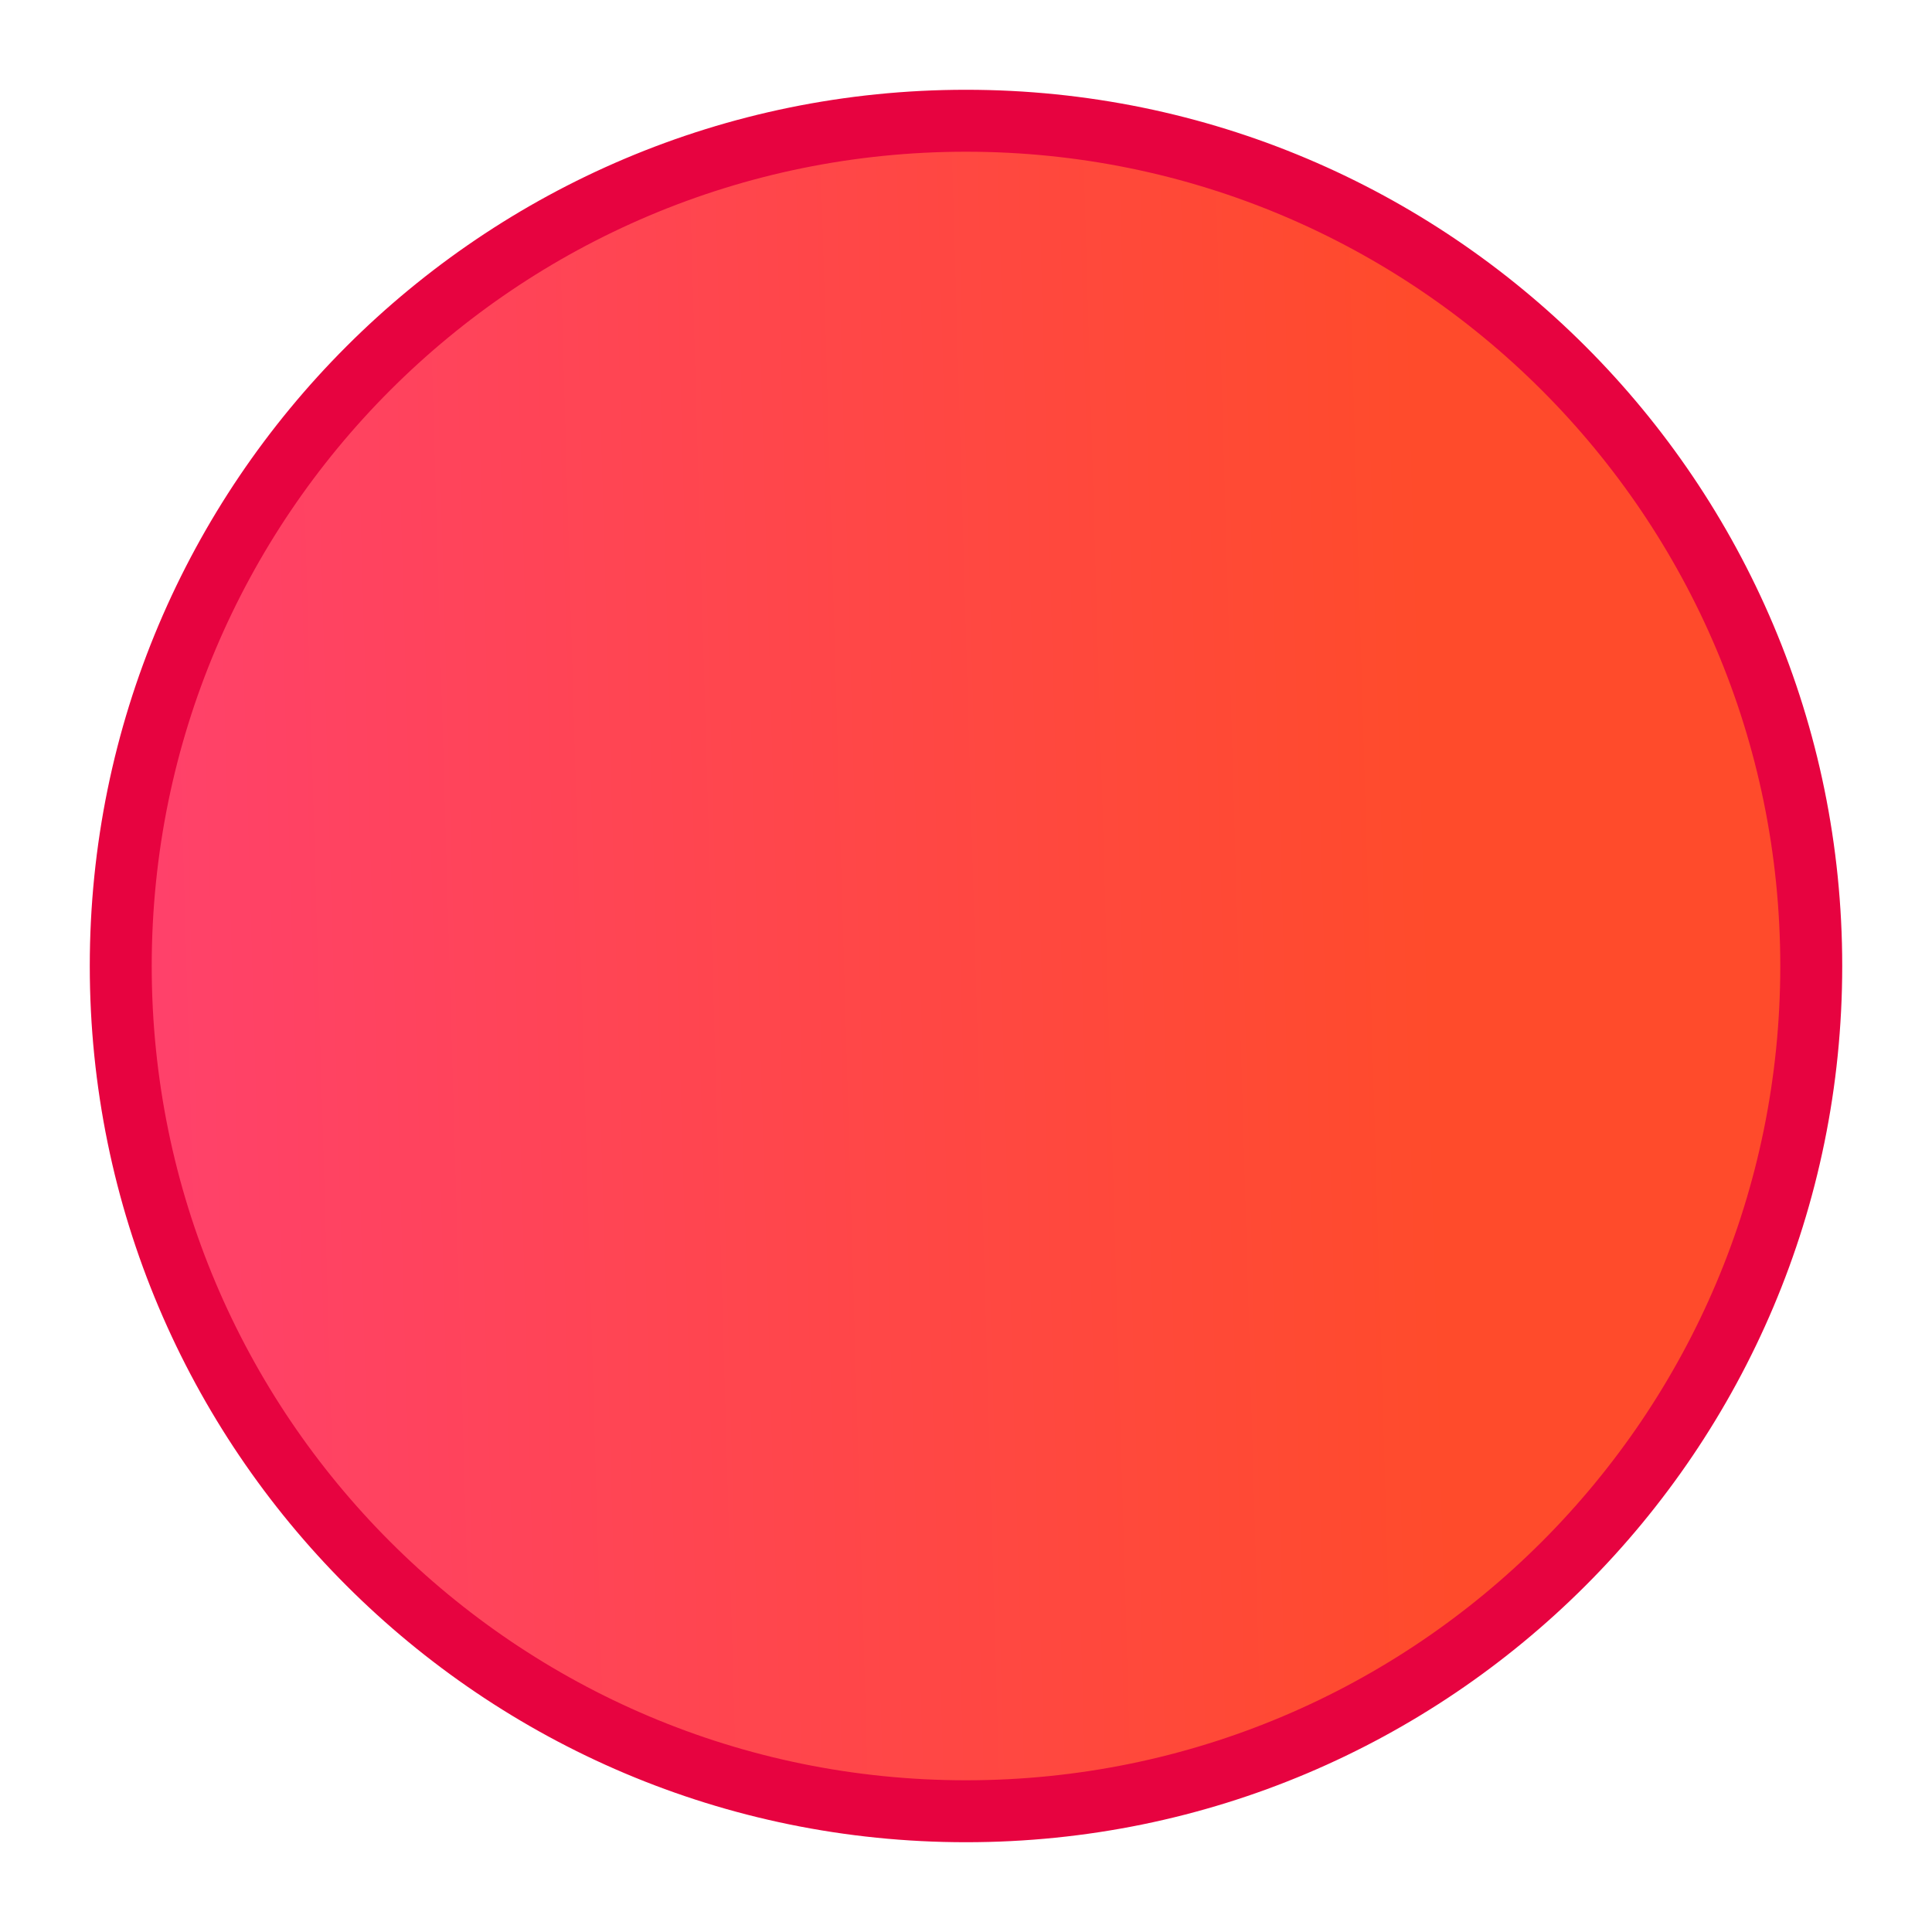
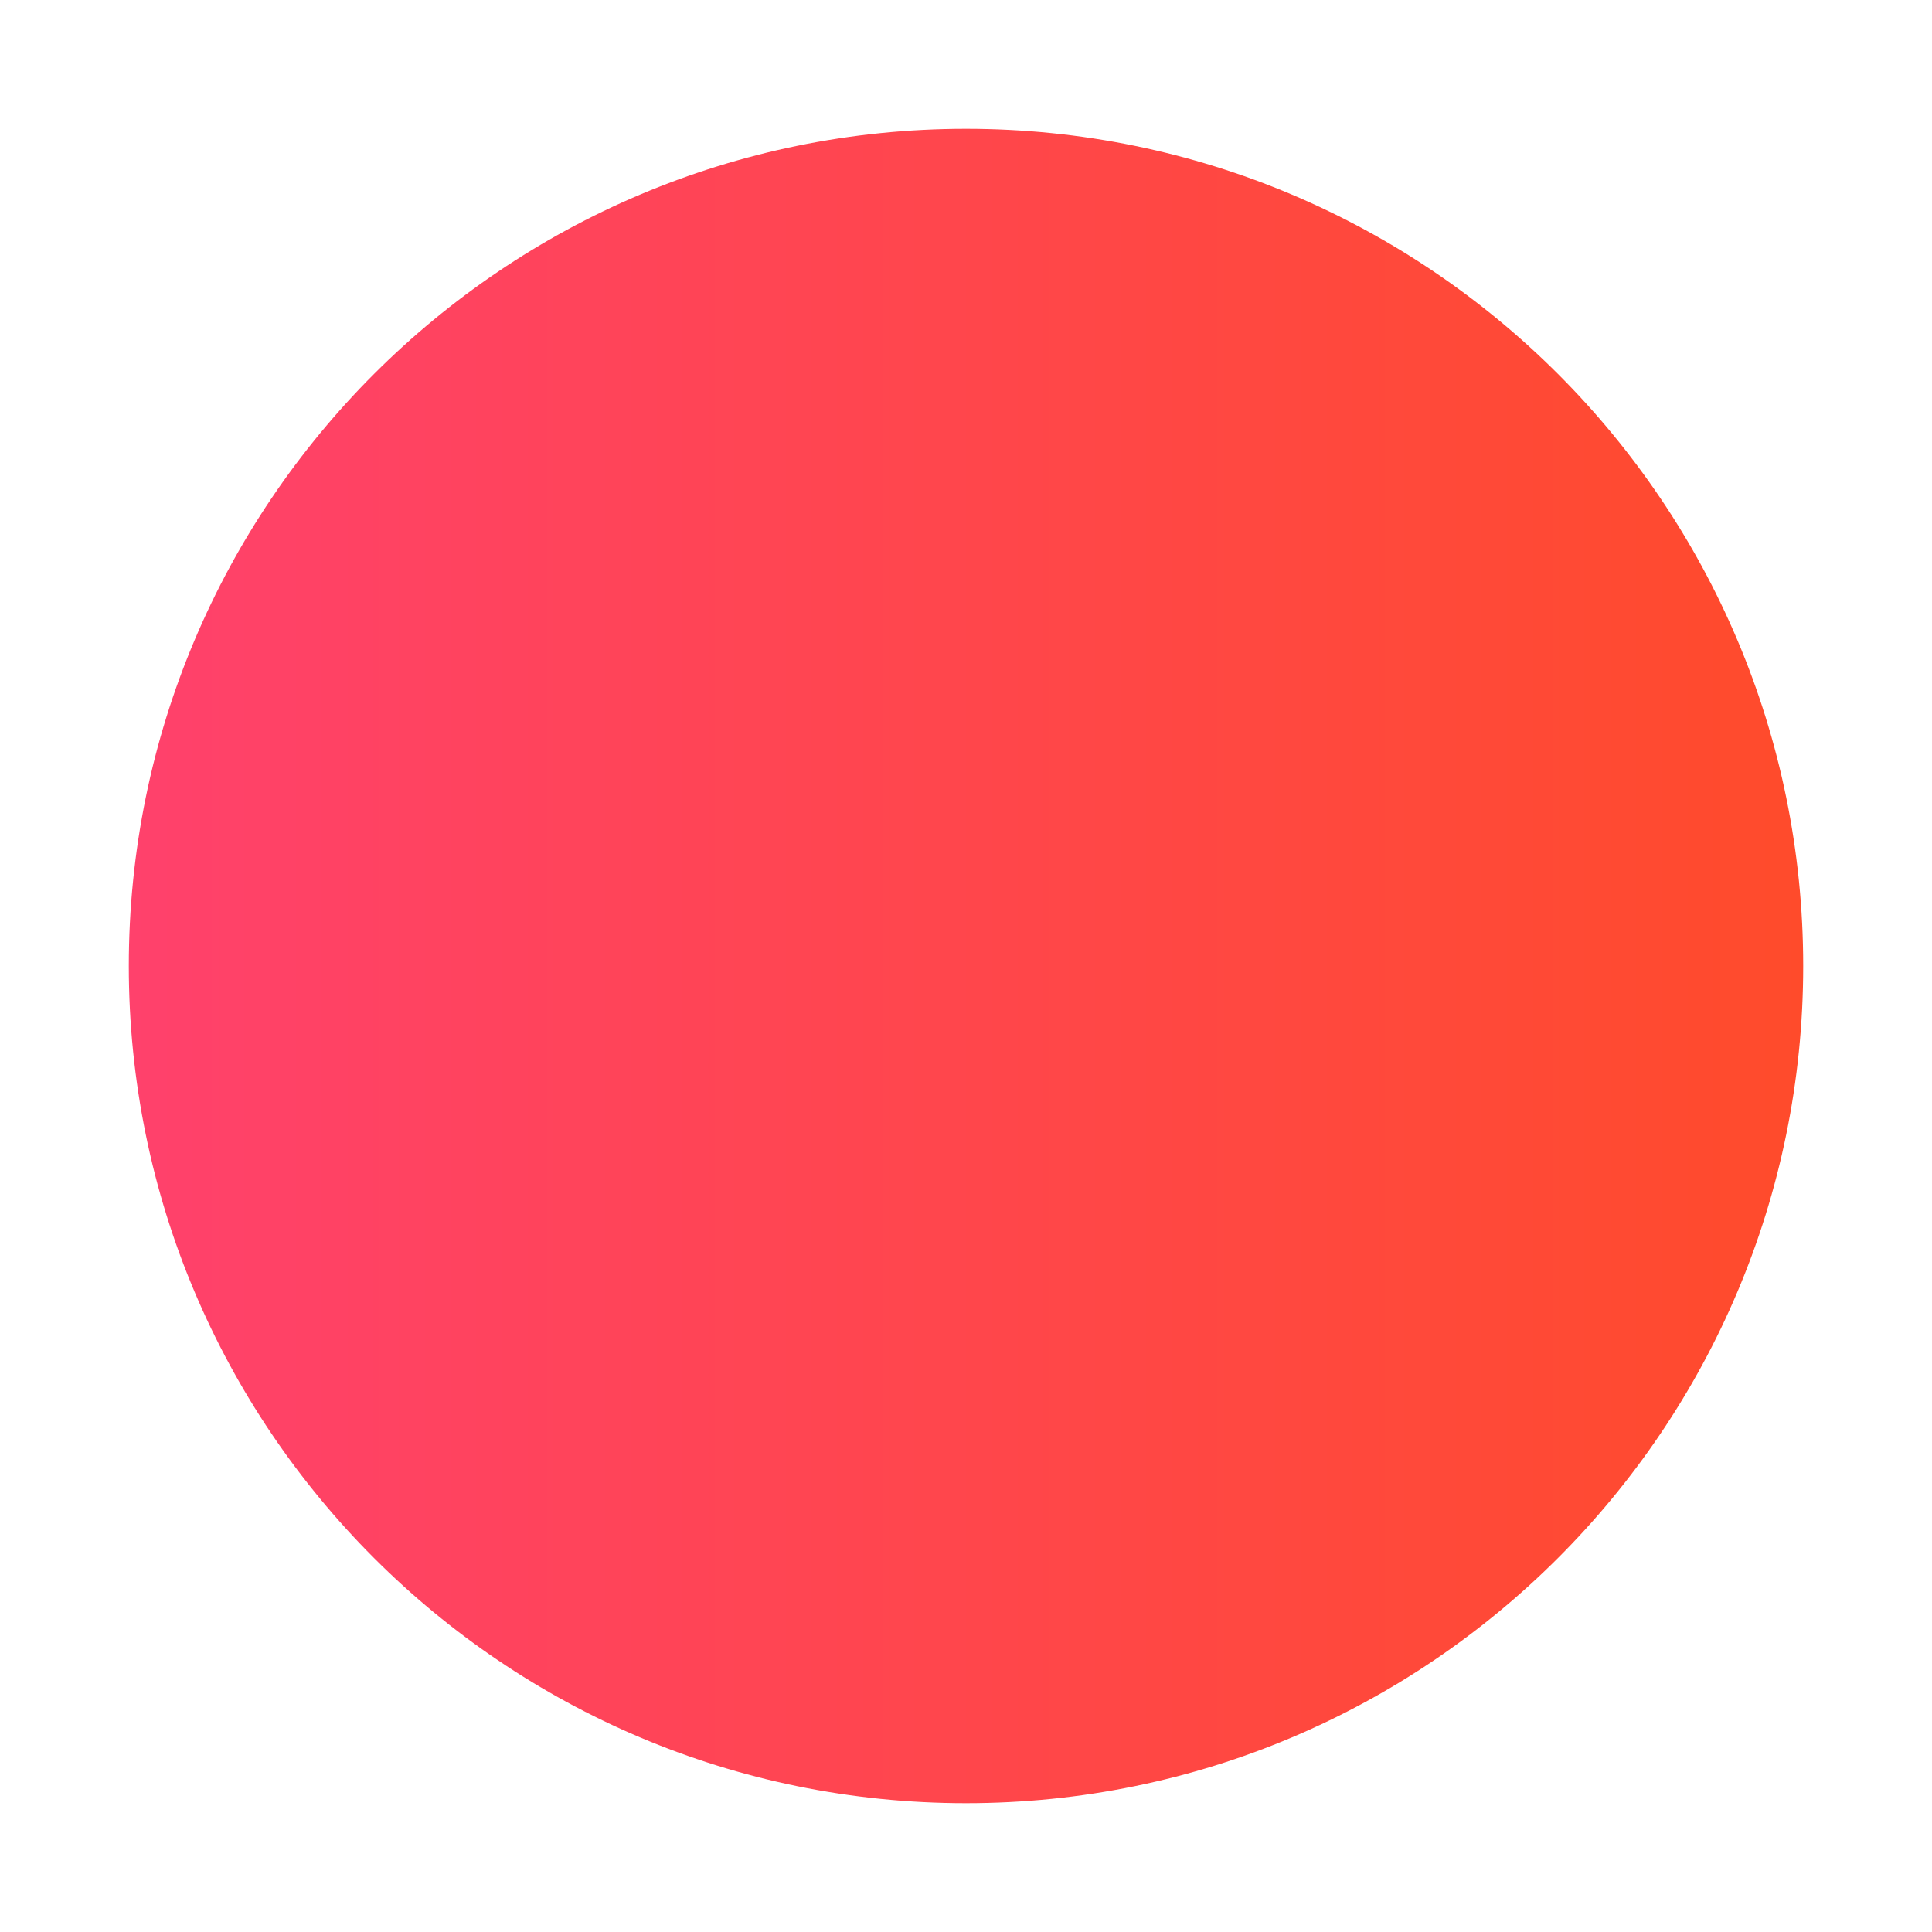
- <svg xmlns="http://www.w3.org/2000/svg" height="16" width="16">
-   <linearGradient id="a" gradientUnits="userSpaceOnUse" x1="5.686" x2="865.455" y1="515.151" y2="540.103">
+ <svg xmlns="http://www.w3.org/2000/svg" height="15" width="15">
+   <linearGradient id="a" gradientUnits="userSpaceOnUse" x1="1" x2="14" y1="7.5" y2="7.5">
    <stop offset="0" stop-color="#ff416c" />
    <stop offset="1" stop-color="#ff4b2b" />
  </linearGradient>
-   <path d="m558.777-37.935c305.456 0 553.082 247.626 553.082 553.086 0 305.461-247.626 553.087-553.082 553.087-305.465 0-553.091-247.626-553.091-553.087 0-305.46 247.626-553.086 553.091-553.086" fill="url(#a)" fill-rule="evenodd" stroke="#e70340" stroke-width="40.533" transform="matrix(.01265625 0 0 -.01265625 .92804 14.51988)" />
+   <path d="m7.5 14c3.59 0 6.5-2.91 6.5-6.5 0-3.59-2.91-6.5-6.5-6.5-3.59 0-6.5 2.91-6.5 6.5 0 3.59 2.91 6.5 6.5 6.5" fill="url(#a)" fill-rule="evenodd" />
</svg>
